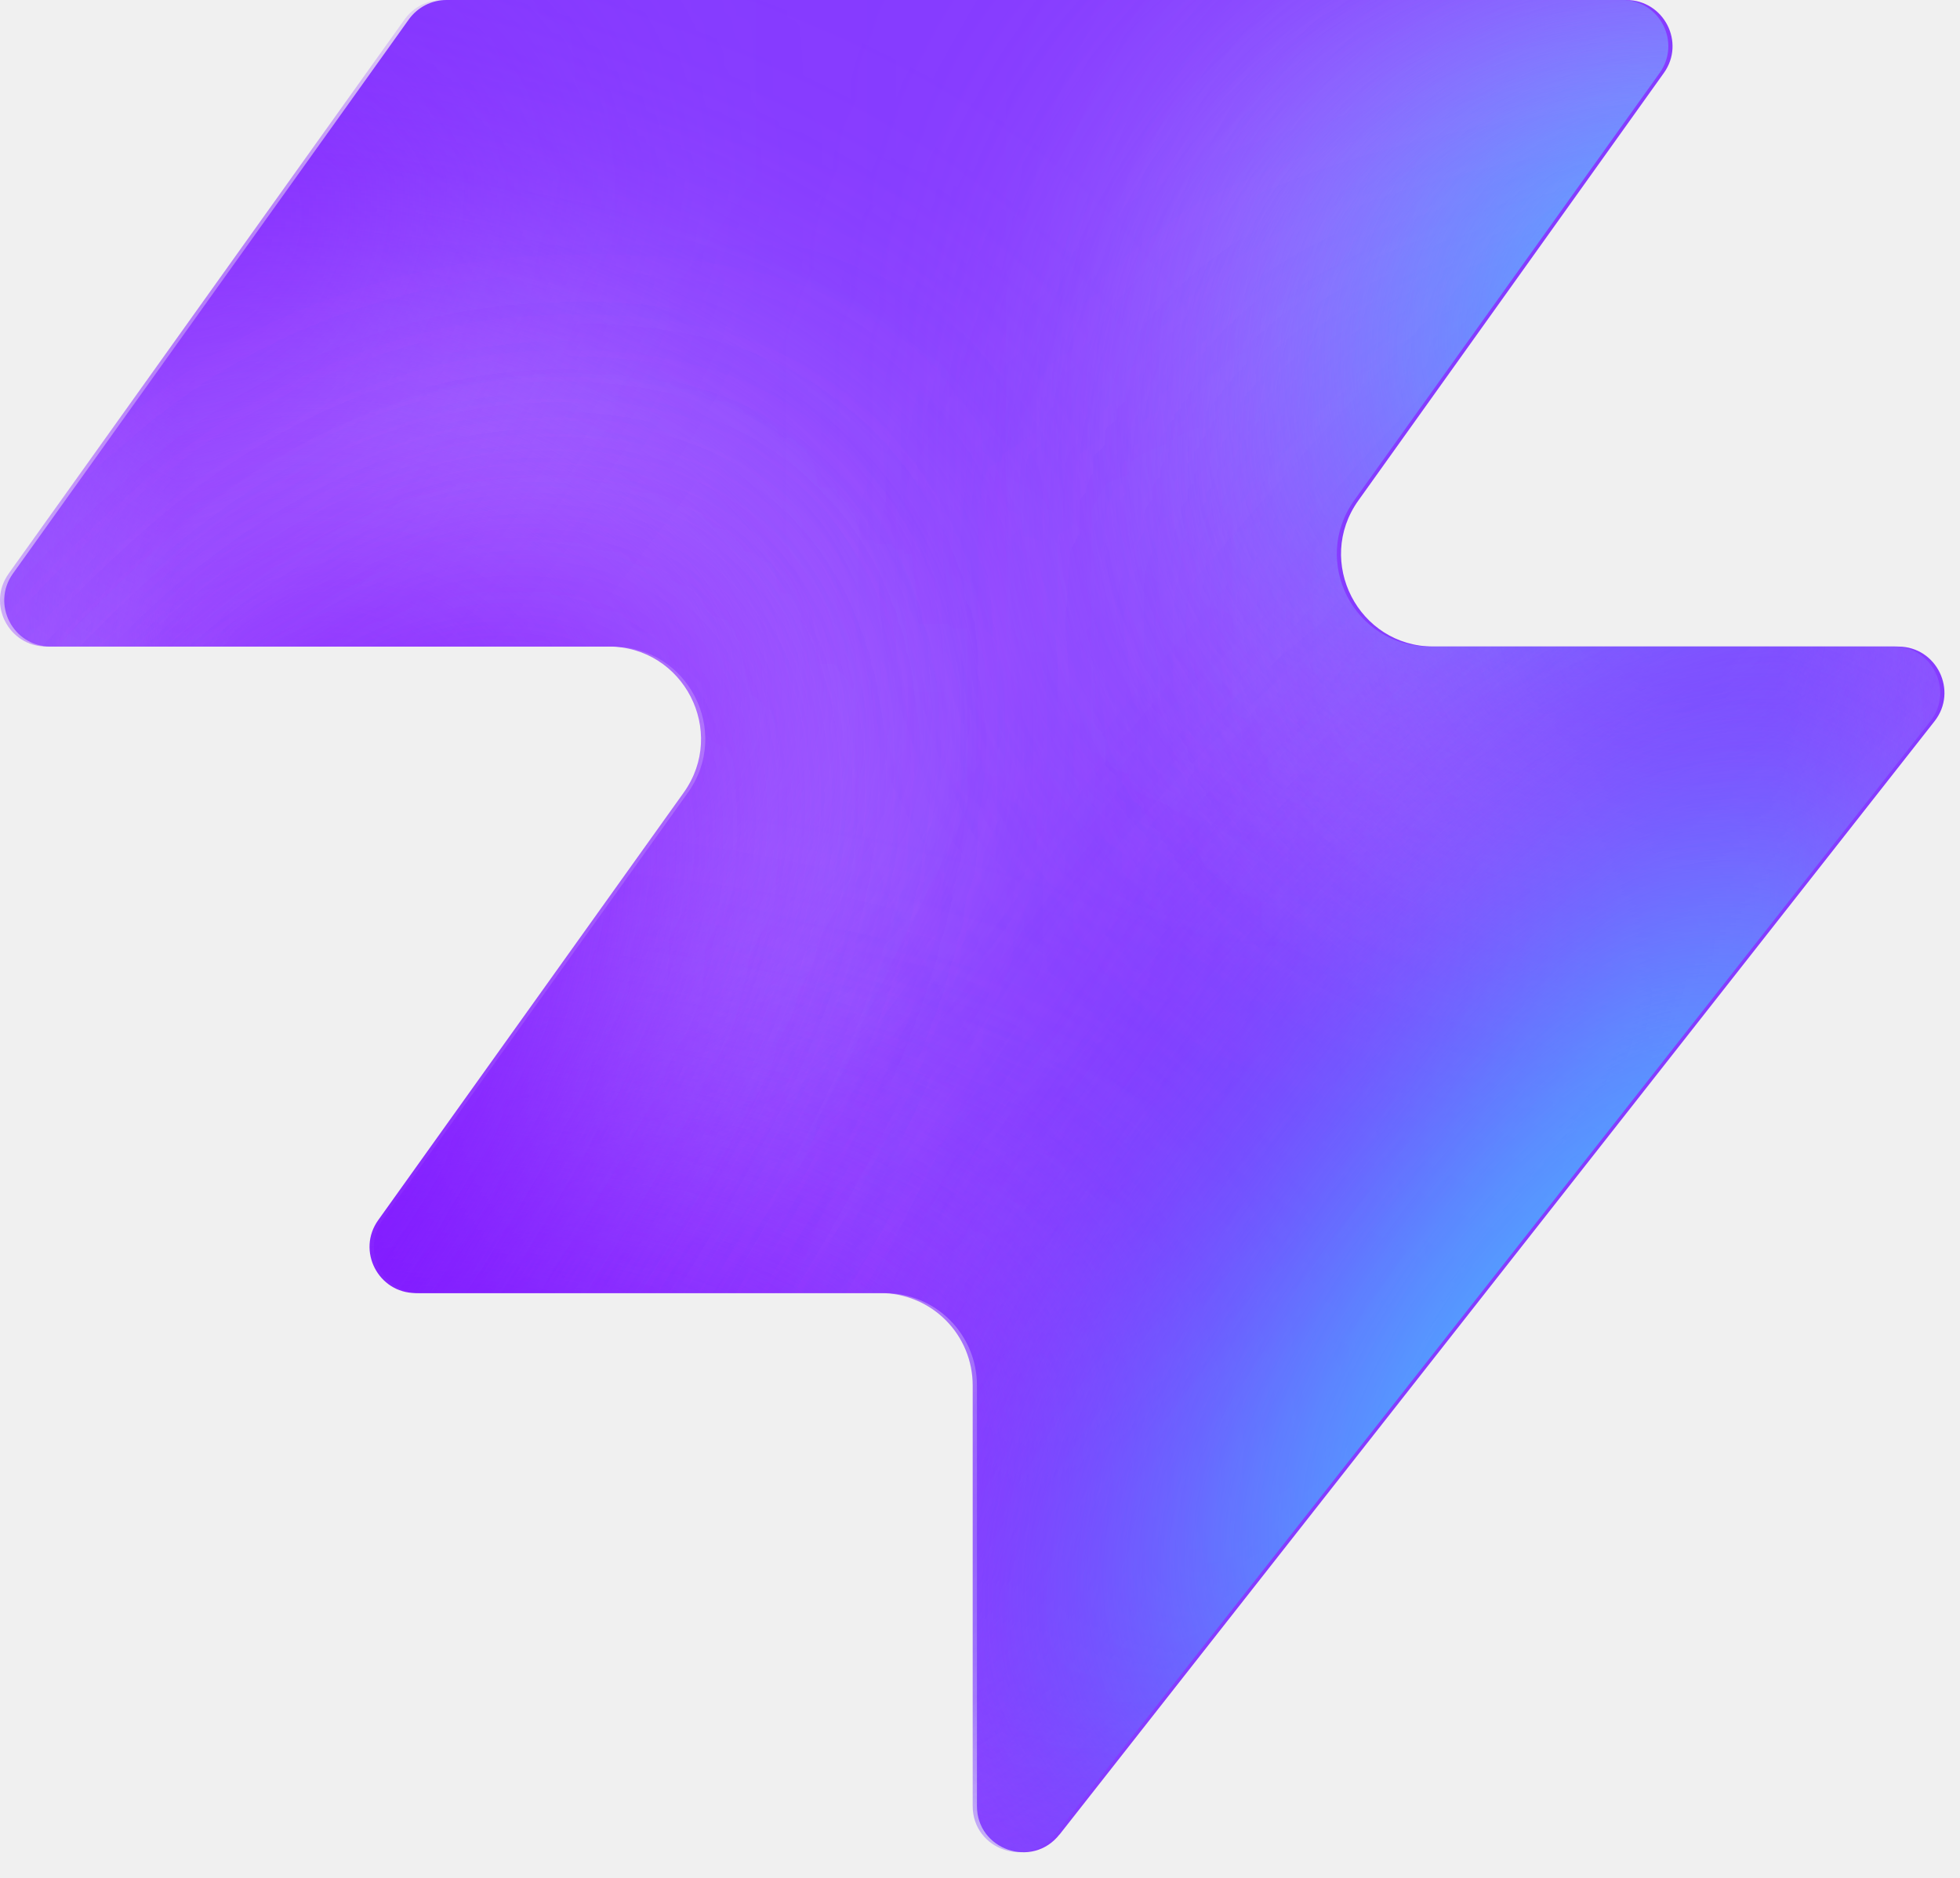
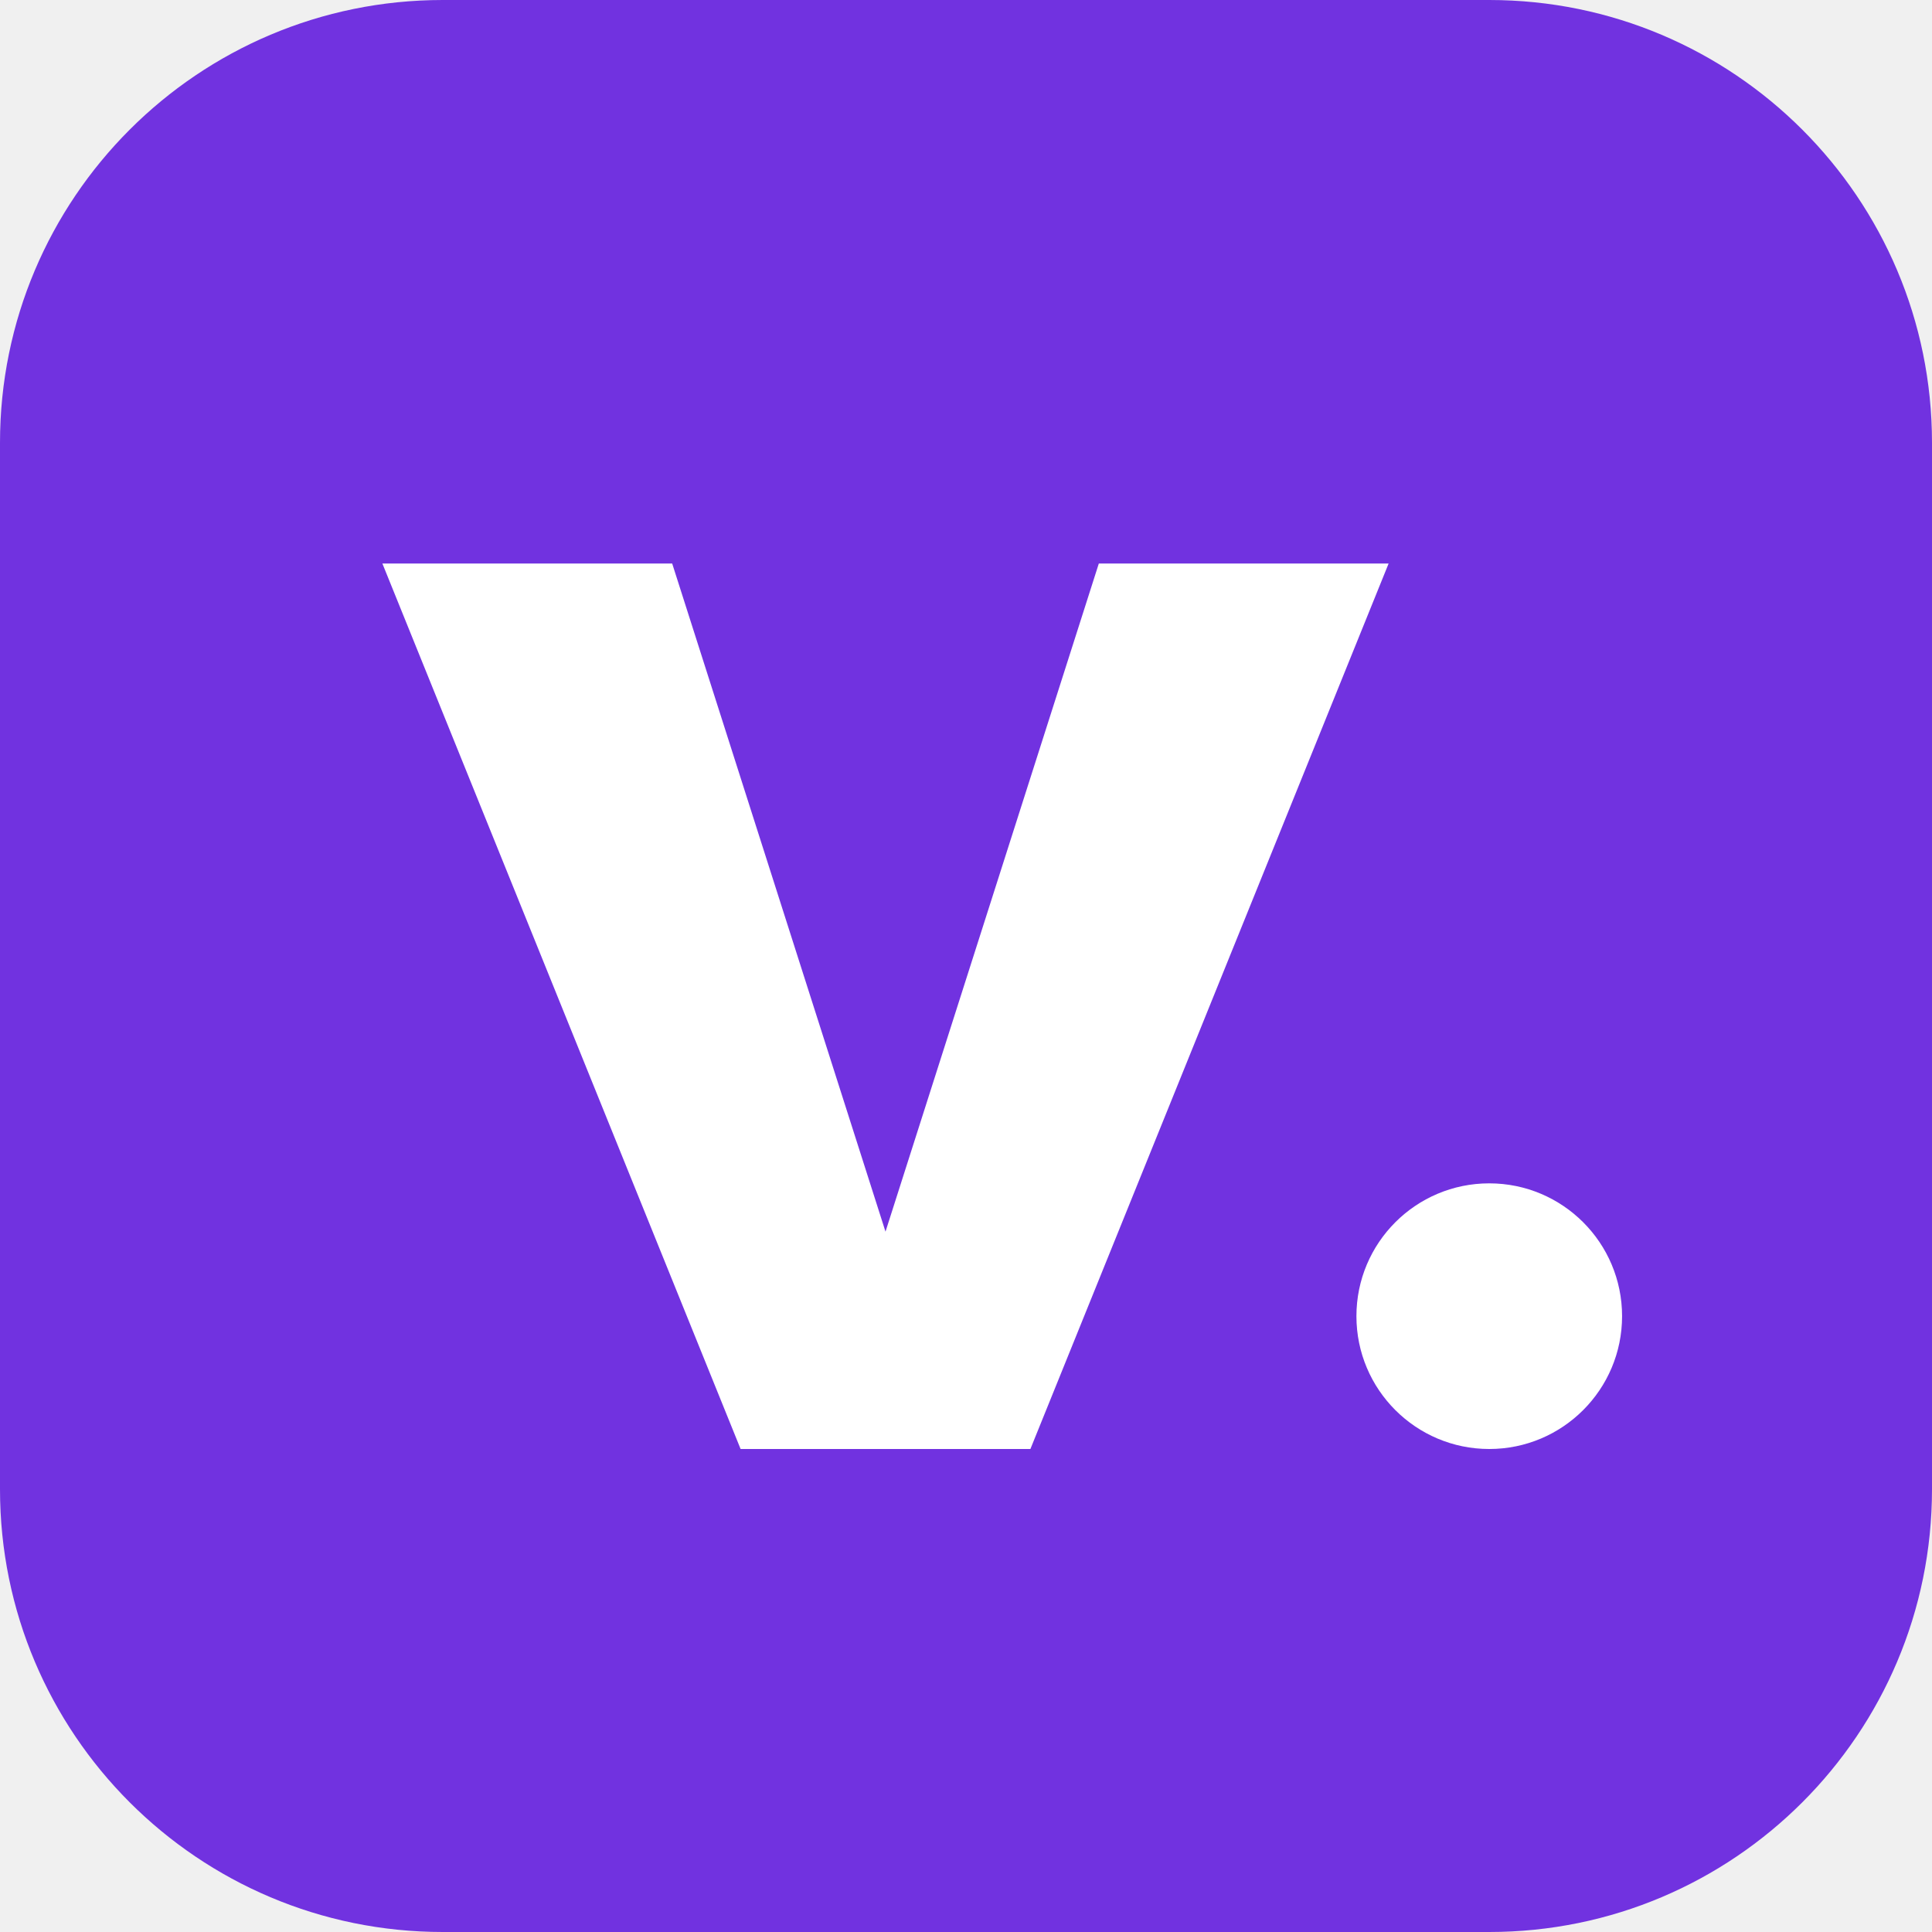
- <svg xmlns="http://www.w3.org/2000/svg" width="48" height="46" fill="none" viewBox="0 0 48 46">
-   <path fill="#863bff" d="M25.946 44.938c-.664.845-2.021.375-2.021-.698V33.937a2.26 2.26 0 0 0-2.262-2.262H10.287c-.92 0-1.456-1.04-.92-1.788l7.48-10.471c1.07-1.497 0-3.578-1.842-3.578H1.237c-.92 0-1.456-1.04-.92-1.788L10.013.474c.214-.297.556-.474.92-.474h28.894c.92 0 1.456 1.04.92 1.788l-7.48 10.471c-1.07 1.498 0 3.579 1.842 3.579h11.377c.943 0 1.473 1.088.89 1.83L25.947 44.94z" style="fill:#863bff;fill:color(display-p3 .525 .23 1);fill-opacity:1" />
-   <mask id="a" width="48" height="46" x="0" y="0" maskUnits="userSpaceOnUse" style="mask-type:alpha">
-     <path fill="#000" d="M25.842 44.938c-.664.844-2.021.375-2.021-.698V33.937a2.26 2.26 0 0 0-2.262-2.262H10.183c-.92 0-1.456-1.04-.92-1.788l7.48-10.471c1.07-1.498 0-3.579-1.842-3.579H1.133c-.92 0-1.456-1.04-.92-1.787L9.91.473c.214-.297.556-.474.92-.474h28.894c.92 0 1.456 1.04.92 1.788l-7.48 10.471c-1.07 1.498 0 3.578 1.842 3.578h11.377c.943 0 1.473 1.088.89 1.832L25.843 44.94z" style="fill:#000;fill-opacity:1" />
-   </mask>
-   <g mask="url(#a)">
-     <g filter="url(#b)">
-       <ellipse cx="5.508" cy="14.704" fill="#ede6ff" rx="5.508" ry="14.704" style="fill:#ede6ff;fill:color(display-p3 .927 .903 1);fill-opacity:1" transform="matrix(.00324 1 1 -.00324 -4.47 31.516)" />
-     </g>
-     <g filter="url(#c)">
-       <ellipse cx="10.399" cy="29.851" fill="#ede6ff" rx="10.399" ry="29.851" style="fill:#ede6ff;fill:color(display-p3 .927 .903 1);fill-opacity:1" transform="matrix(.00324 1 1 -.00324 -39.328 7.883)" />
-     </g>
-     <g filter="url(#d)">
-       <ellipse cx="5.508" cy="30.487" fill="#7e14ff" rx="5.508" ry="30.487" style="fill:#7e14ff;fill:color(display-p3 .492 .077 1);fill-opacity:1" transform="rotate(89.814 -25.913 -14.639)scale(1 -1)" />
-     </g>
-     <g filter="url(#e)">
-       <ellipse cx="5.508" cy="30.599" fill="#7e14ff" rx="5.508" ry="30.599" style="fill:#7e14ff;fill:color(display-p3 .492 .077 1);fill-opacity:1" transform="rotate(89.814 -32.644 -3.334)scale(1 -1)" />
-     </g>
-     <g filter="url(#f)">
-       <ellipse cx="5.508" cy="30.599" fill="#7e14ff" rx="5.508" ry="30.599" style="fill:#7e14ff;fill:color(display-p3 .492 .077 1);fill-opacity:1" transform="matrix(.00324 1 1 -.00324 -34.34 30.47)" />
-     </g>
-     <g filter="url(#g)">
-       <ellipse cx="14.072" cy="22.078" fill="#ede6ff" rx="14.072" ry="22.078" style="fill:#ede6ff;fill:color(display-p3 .927 .903 1);fill-opacity:1" transform="rotate(93.35 24.506 48.493)scale(-1 1)" />
-     </g>
-     <g filter="url(#h)">
-       <ellipse cx="3.47" cy="21.501" fill="#7e14ff" rx="3.47" ry="21.501" style="fill:#7e14ff;fill:color(display-p3 .492 .077 1);fill-opacity:1" transform="rotate(89.009 28.708 47.59)scale(-1 1)" />
-     </g>
-     <g filter="url(#i)">
-       <ellipse cx="3.47" cy="21.501" fill="#7e14ff" rx="3.47" ry="21.501" style="fill:#7e14ff;fill:color(display-p3 .492 .077 1);fill-opacity:1" transform="rotate(89.009 28.708 47.59)scale(-1 1)" />
-     </g>
-     <g filter="url(#j)">
-       <ellipse cx=".387" cy="8.972" fill="#7e14ff" rx="4.407" ry="29.108" style="fill:#7e14ff;fill:color(display-p3 .492 .077 1);fill-opacity:1" transform="rotate(39.51 .387 8.972)" />
-     </g>
-     <g filter="url(#k)">
-       <ellipse cx="47.523" cy="-6.092" fill="#7e14ff" rx="4.407" ry="29.108" style="fill:#7e14ff;fill:color(display-p3 .492 .077 1);fill-opacity:1" transform="rotate(37.892 47.523 -6.092)" />
-     </g>
-     <g filter="url(#l)">
-       <ellipse cx="41.412" cy="6.333" fill="#47bfff" rx="5.971" ry="9.665" style="fill:#47bfff;fill:color(display-p3 .28 .748 1);fill-opacity:1" transform="rotate(37.892 41.412 6.333)" />
-     </g>
-     <g filter="url(#m)">
-       <ellipse cx="-1.879" cy="38.332" fill="#7e14ff" rx="4.407" ry="29.108" style="fill:#7e14ff;fill:color(display-p3 .492 .077 1);fill-opacity:1" transform="rotate(37.892 -1.88 38.332)" />
-     </g>
-     <g filter="url(#n)">
-       <ellipse cx="-1.879" cy="38.332" fill="#7e14ff" rx="4.407" ry="29.108" style="fill:#7e14ff;fill:color(display-p3 .492 .077 1);fill-opacity:1" transform="rotate(37.892 -1.88 38.332)" />
-     </g>
-     <g filter="url(#o)">
-       <ellipse cx="35.651" cy="29.907" fill="#7e14ff" rx="4.407" ry="29.108" style="fill:#7e14ff;fill:color(display-p3 .492 .077 1);fill-opacity:1" transform="rotate(37.892 35.651 29.907)" />
-     </g>
-     <g filter="url(#p)">
-       <ellipse cx="38.418" cy="32.4" fill="#47bfff" rx="5.971" ry="15.297" style="fill:#47bfff;fill:color(display-p3 .28 .748 1);fill-opacity:1" transform="rotate(37.892 38.418 32.4)" />
-     </g>
-   </g>
-   <defs>
-     <filter id="b" width="60.045" height="41.654" x="-19.77" y="16.149" color-interpolation-filters="sRGB" filterUnits="userSpaceOnUse">
-       <feFlood flood-opacity="0" result="BackgroundImageFix" />
-       <feBlend in="SourceGraphic" in2="BackgroundImageFix" result="shape" />
-       <feGaussianBlur result="effect1_foregroundBlur_2002_17158" stdDeviation="7.659" />
-     </filter>
-     <filter id="c" width="90.34" height="51.437" x="-54.613" y="-7.533" color-interpolation-filters="sRGB" filterUnits="userSpaceOnUse">
-       <feFlood flood-opacity="0" result="BackgroundImageFix" />
-       <feBlend in="SourceGraphic" in2="BackgroundImageFix" result="shape" />
-       <feGaussianBlur result="effect1_foregroundBlur_2002_17158" stdDeviation="7.659" />
-     </filter>
-     <filter id="d" width="79.355" height="29.4" x="-49.64" y="2.03" color-interpolation-filters="sRGB" filterUnits="userSpaceOnUse">
-       <feFlood flood-opacity="0" result="BackgroundImageFix" />
-       <feBlend in="SourceGraphic" in2="BackgroundImageFix" result="shape" />
-       <feGaussianBlur result="effect1_foregroundBlur_2002_17158" stdDeviation="4.596" />
-     </filter>
-     <filter id="e" width="79.579" height="29.4" x="-45.045" y="20.029" color-interpolation-filters="sRGB" filterUnits="userSpaceOnUse">
-       <feFlood flood-opacity="0" result="BackgroundImageFix" />
-       <feBlend in="SourceGraphic" in2="BackgroundImageFix" result="shape" />
-       <feGaussianBlur result="effect1_foregroundBlur_2002_17158" stdDeviation="4.596" />
-     </filter>
-     <filter id="f" width="79.579" height="29.4" x="-43.513" y="21.178" color-interpolation-filters="sRGB" filterUnits="userSpaceOnUse">
-       <feFlood flood-opacity="0" result="BackgroundImageFix" />
-       <feBlend in="SourceGraphic" in2="BackgroundImageFix" result="shape" />
-       <feGaussianBlur result="effect1_foregroundBlur_2002_17158" stdDeviation="4.596" />
-     </filter>
-     <filter id="g" width="74.749" height="58.852" x="15.756" y="-17.901" color-interpolation-filters="sRGB" filterUnits="userSpaceOnUse">
-       <feFlood flood-opacity="0" result="BackgroundImageFix" />
-       <feBlend in="SourceGraphic" in2="BackgroundImageFix" result="shape" />
-       <feGaussianBlur result="effect1_foregroundBlur_2002_17158" stdDeviation="7.659" />
-     </filter>
-     <filter id="h" width="61.377" height="25.362" x="23.548" y="2.284" color-interpolation-filters="sRGB" filterUnits="userSpaceOnUse">
-       <feFlood flood-opacity="0" result="BackgroundImageFix" />
-       <feBlend in="SourceGraphic" in2="BackgroundImageFix" result="shape" />
-       <feGaussianBlur result="effect1_foregroundBlur_2002_17158" stdDeviation="4.596" />
-     </filter>
-     <filter id="i" width="61.377" height="25.362" x="23.548" y="2.284" color-interpolation-filters="sRGB" filterUnits="userSpaceOnUse">
-       <feFlood flood-opacity="0" result="BackgroundImageFix" />
-       <feBlend in="SourceGraphic" in2="BackgroundImageFix" result="shape" />
-       <feGaussianBlur result="effect1_foregroundBlur_2002_17158" stdDeviation="4.596" />
-     </filter>
-     <filter id="j" width="56.045" height="63.649" x="-27.636" y="-22.853" color-interpolation-filters="sRGB" filterUnits="userSpaceOnUse">
-       <feFlood flood-opacity="0" result="BackgroundImageFix" />
-       <feBlend in="SourceGraphic" in2="BackgroundImageFix" result="shape" />
-       <feGaussianBlur result="effect1_foregroundBlur_2002_17158" stdDeviation="4.596" />
-     </filter>
-     <filter id="k" width="54.814" height="64.646" x="20.116" y="-38.415" color-interpolation-filters="sRGB" filterUnits="userSpaceOnUse">
-       <feFlood flood-opacity="0" result="BackgroundImageFix" />
-       <feBlend in="SourceGraphic" in2="BackgroundImageFix" result="shape" />
-       <feGaussianBlur result="effect1_foregroundBlur_2002_17158" stdDeviation="4.596" />
-     </filter>
-     <filter id="l" width="33.541" height="35.313" x="24.641" y="-11.323" color-interpolation-filters="sRGB" filterUnits="userSpaceOnUse">
-       <feFlood flood-opacity="0" result="BackgroundImageFix" />
-       <feBlend in="SourceGraphic" in2="BackgroundImageFix" result="shape" />
-       <feGaussianBlur result="effect1_foregroundBlur_2002_17158" stdDeviation="4.596" />
-     </filter>
-     <filter id="m" width="54.814" height="64.646" x="-29.286" y="6.009" color-interpolation-filters="sRGB" filterUnits="userSpaceOnUse">
-       <feFlood flood-opacity="0" result="BackgroundImageFix" />
-       <feBlend in="SourceGraphic" in2="BackgroundImageFix" result="shape" />
-       <feGaussianBlur result="effect1_foregroundBlur_2002_17158" stdDeviation="4.596" />
-     </filter>
-     <filter id="n" width="54.814" height="64.646" x="-29.286" y="6.009" color-interpolation-filters="sRGB" filterUnits="userSpaceOnUse">
-       <feFlood flood-opacity="0" result="BackgroundImageFix" />
-       <feBlend in="SourceGraphic" in2="BackgroundImageFix" result="shape" />
-       <feGaussianBlur result="effect1_foregroundBlur_2002_17158" stdDeviation="4.596" />
-     </filter>
-     <filter id="o" width="54.814" height="64.646" x="8.244" y="-2.416" color-interpolation-filters="sRGB" filterUnits="userSpaceOnUse">
-       <feFlood flood-opacity="0" result="BackgroundImageFix" />
-       <feBlend in="SourceGraphic" in2="BackgroundImageFix" result="shape" />
-       <feGaussianBlur result="effect1_foregroundBlur_2002_17158" stdDeviation="4.596" />
-     </filter>
-     <filter id="p" width="39.409" height="43.623" x="18.713" y="10.588" color-interpolation-filters="sRGB" filterUnits="userSpaceOnUse">
-       <feFlood flood-opacity="0" result="BackgroundImageFix" />
-       <feBlend in="SourceGraphic" in2="BackgroundImageFix" result="shape" />
-       <feGaussianBlur result="effect1_foregroundBlur_2002_17158" stdDeviation="4.596" />
-     </filter>
-   </defs>
+ <svg xmlns="http://www.w3.org/2000/svg" viewBox="0 0 48 48" fill="none" role="img" aria-label="Vekoo">
+   <rect width="48" height="48" rx="11" fill="#7132e0" />
+   <path fill="#fff" d="M9.5 14h7.2l5.3 16.6L27.3 14h7.2l-8.9 22h-7.2z" />
+   <circle cx="37" cy="32.7" r="3.3" fill="#fff" />
</svg>
